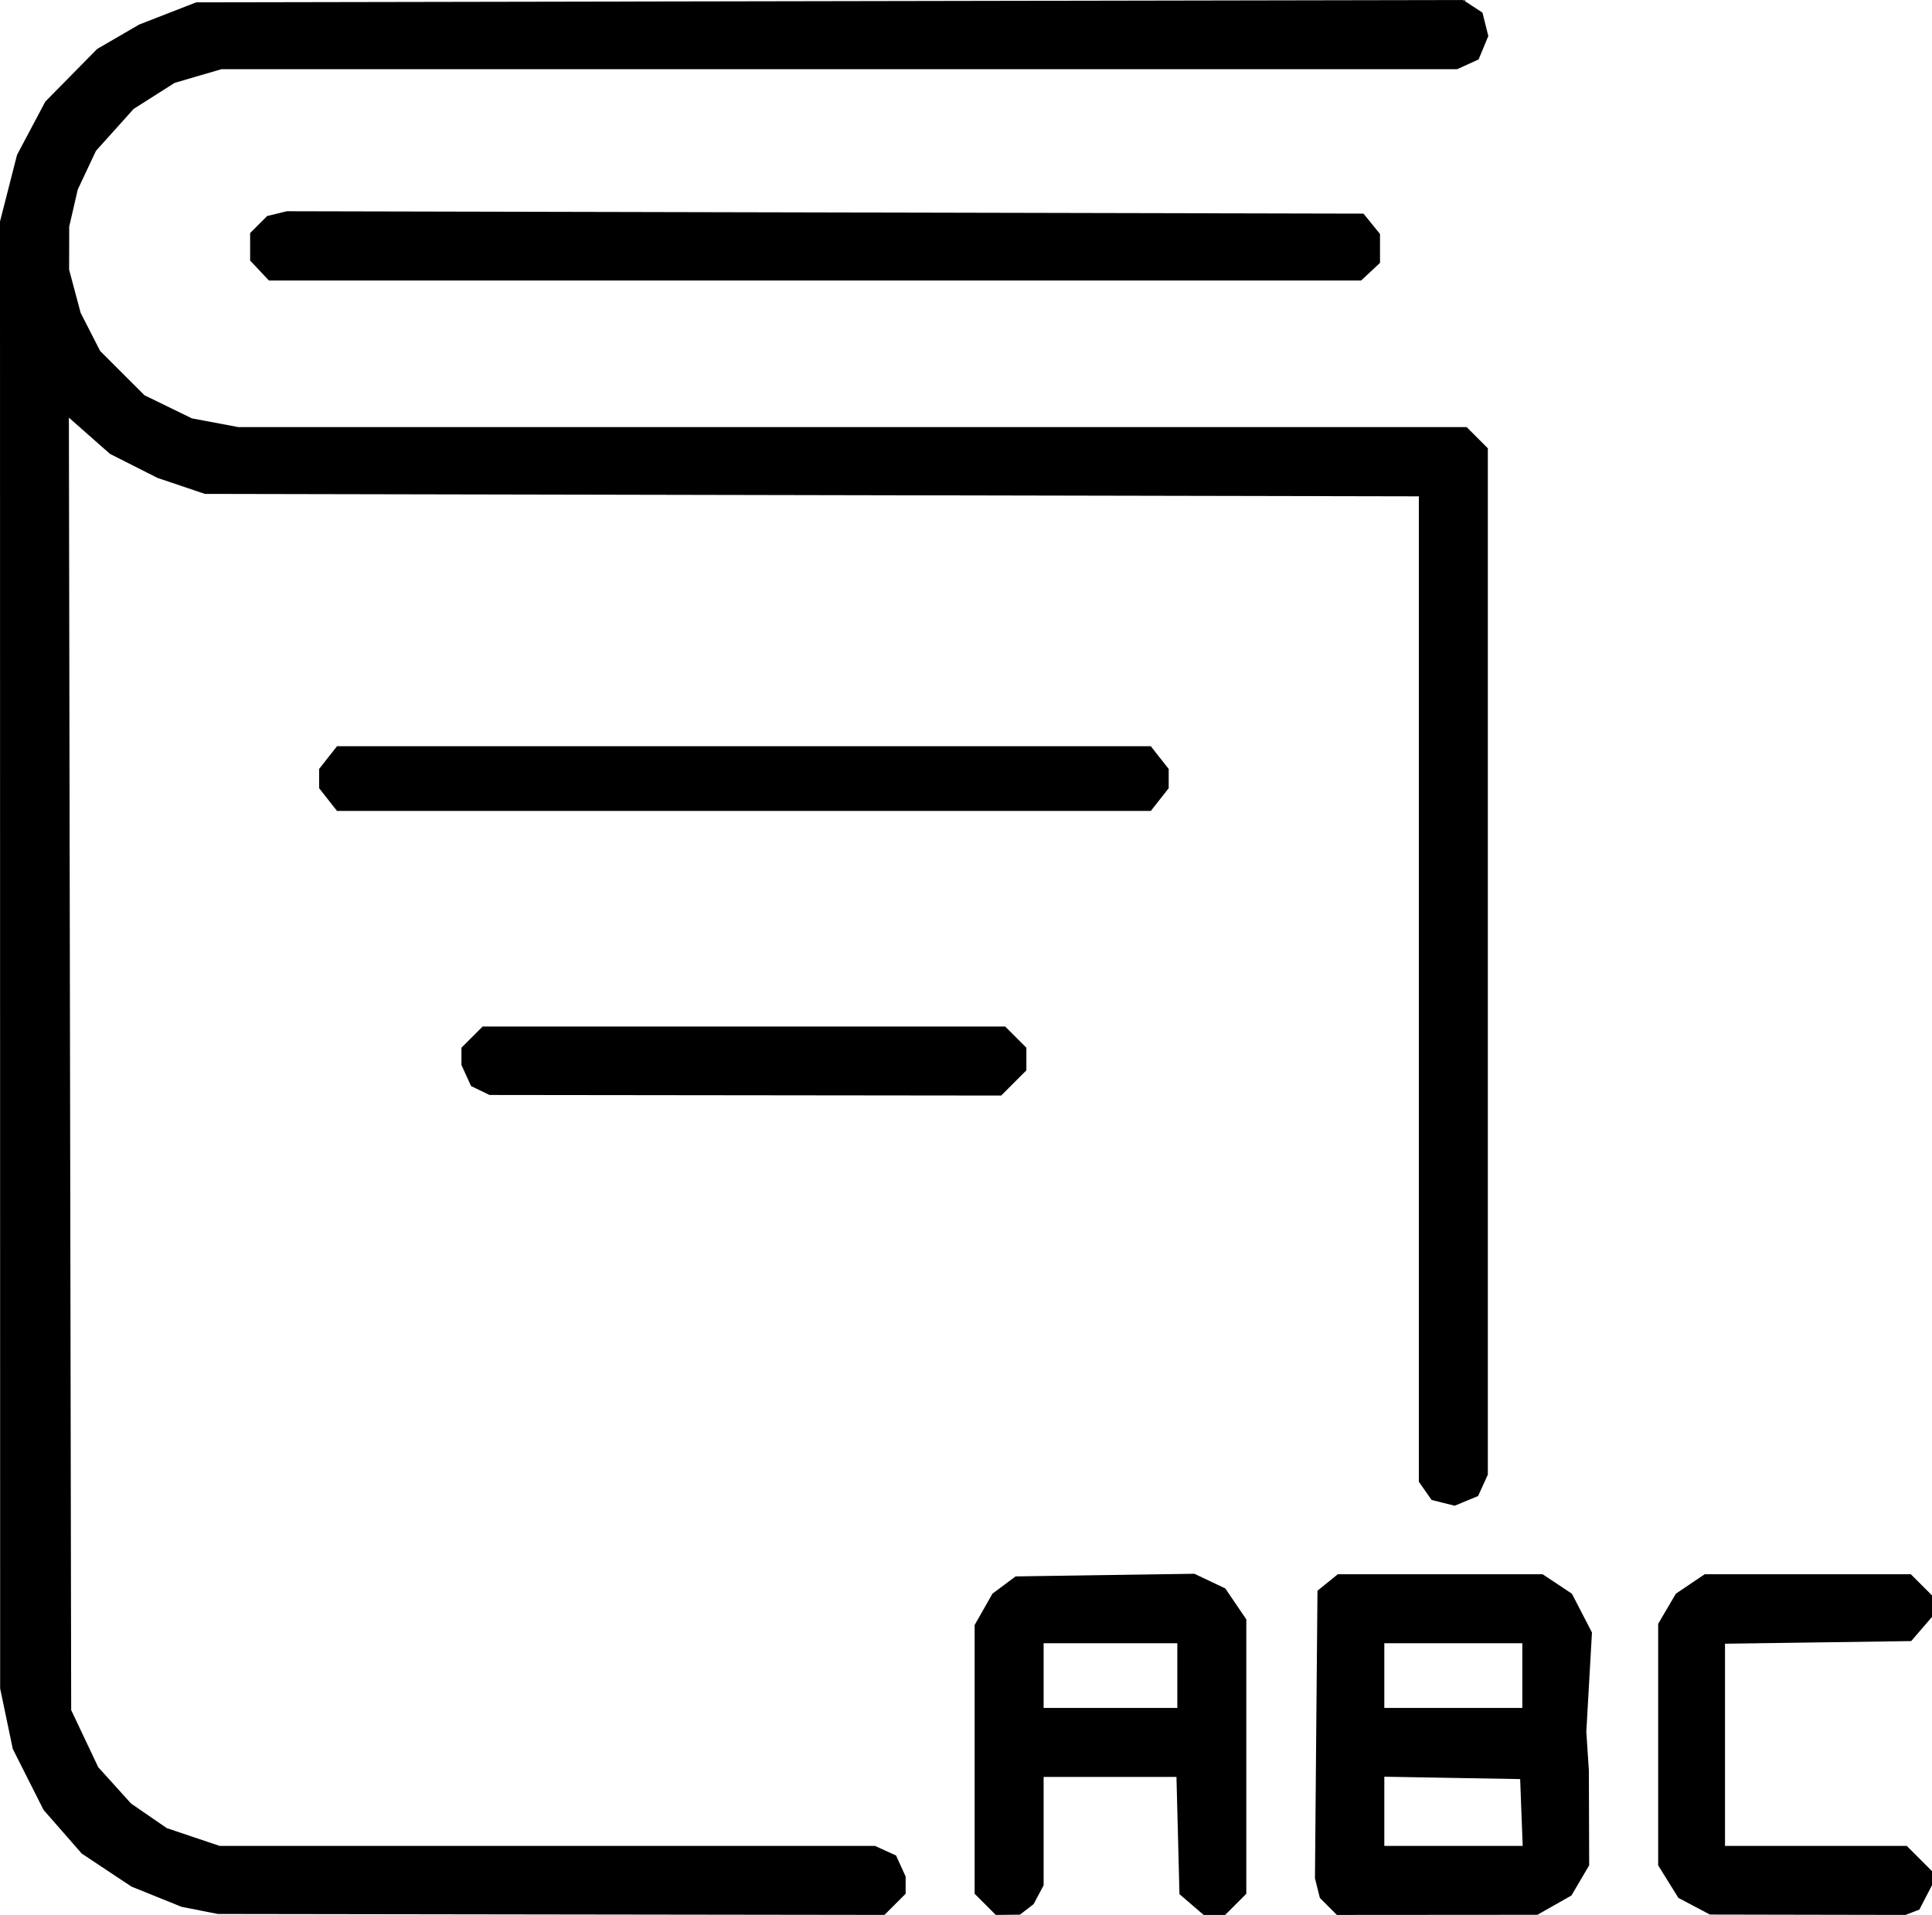
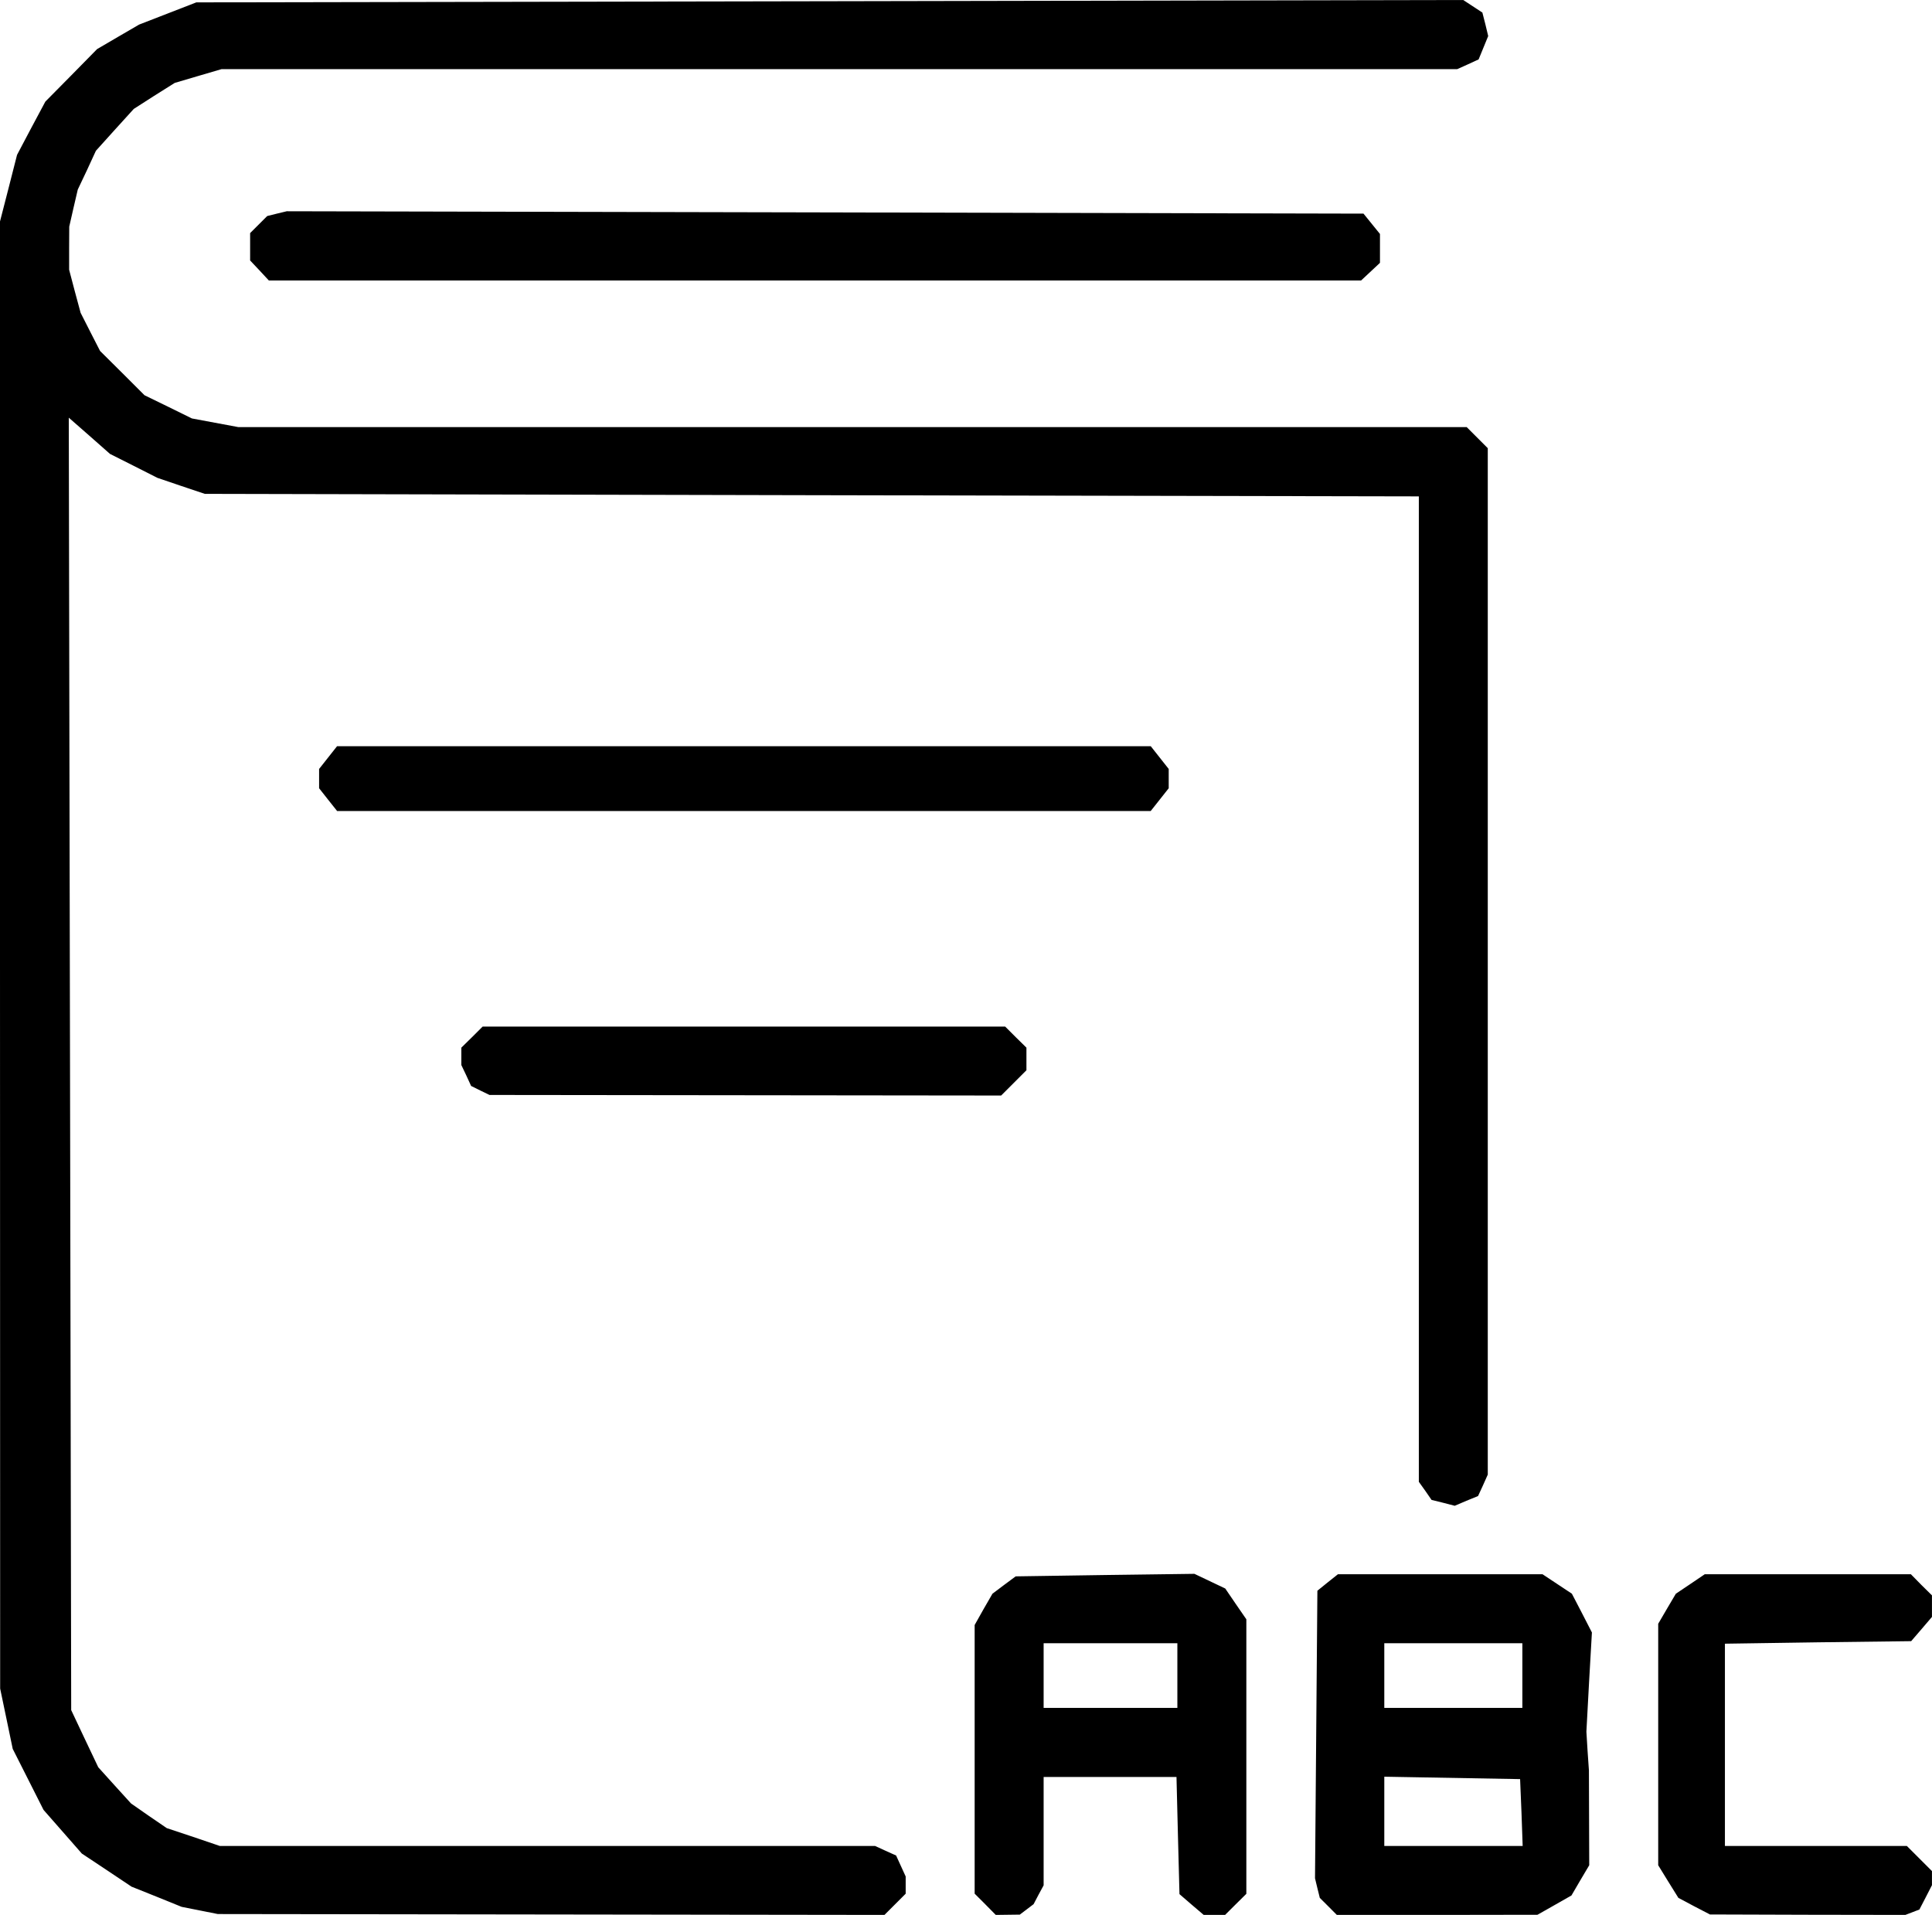
- <svg xmlns="http://www.w3.org/2000/svg" xml:space="preserve" width="597.332" height="592.053" viewBox="0 0 158.044 156.647">
-   <path d="m39.006 206.815-1.48-.292-2.05-.828-2.051-.828-2.032-1.349-2.032-1.349-1.565-1.789-1.565-1.79-1.258-2.493-1.257-2.494-.516-2.47-.517-2.469-.006-60.004-.006-60.004.697-2.724.697-2.725 1.155-2.177 1.155-2.177 2.117-2.151 2.117-2.152 1.722-1.001 1.721-1.001 2.335-.91 2.336-.91 51.821-.095 51.822-.095.787.516.787.516.24.956.24.957-.397.958-.397.958-.874.399-.875.398H40.791l-1.916.56-1.916.561-1.677 1.065-1.676 1.064-1.543 1.716-1.543 1.716-.744 1.583-.745 1.584-.349 1.514-.349 1.514-.004 1.764-.004 1.764.471 1.763.471 1.764.798 1.561.798 1.561 1.814 1.811 1.813 1.811 1.94.945 1.94.945 1.901.357 1.9.358H142.65l.866.866.865.866v83.96l-.398.874-.399.875-.958.397-.958.397-.945-.237-.944-.237-.521-.744-.521-.743V91.14l-49.653-.1-49.654-.1-1.94-.655-1.94-.654-1.94-.982-1.941-.981-1.681-1.483-1.682-1.483.094 52.863.094 52.863 1.107 2.337 1.107 2.337 1.342 1.485 1.342 1.486 1.461 1.005 1.46 1.005 2.165.729 2.165.729H94.253l.86.392.86.391.39.86.392.86V205.452l-.865.866-.866.866-27.268-.038-27.269-.04zm64.259-.496-.866-.866V183.47l.73-1.283.729-1.283.946-.705.946-.706 7.314-.108 7.313-.108 1.263.6 1.263.599.86 1.266.86 1.266v22.446l-.865.866-.866.866H121.135l-.99-.85-.99-.852-.122-4.793-.123-4.794h-10.867v8.866l-.41.77-.41.771-.56.43-.56.43-.986.011-.986.011-.866-.866zm15.714-18.713v-2.646h-10.936v5.292h10.936zm12.357 18.883-.697-.697-.2-.803-.2-.802.102-11.762.104-11.761.832-.674.833-.674H148.861l1.199.796 1.199.797.819 1.585.82 1.584-.23 4.057-.23 4.057.103 1.588.105 1.587.012 3.88.012 3.881-.725 1.235-.726 1.234-1.391.789-1.392.788-8.202.006-8.202.006zm15.792-7.682-.103-2.734-5.556-.097-5.556-.098v5.662H147.232zm.074-11.2v-2.647h-11.289v5.292h11.289zm14.057 18.866-1.288-.68-.829-1.332-.828-1.333V183.373l.725-1.234.724-1.233 1.18-.795 1.18-.795h16.86l.867.866.866.866v1.756l-.851.99-.851.99-7.616.108-7.616.107v16.541H178.653l1.031 1.032 1.032 1.031v1.148l-.517.998-.516.998-.57.22-.572.218-7.997-.015-7.997-.016-1.288-.68zm-99.301-66.728-.754-.365-.393-.863-.393-.862v-1.41l.866-.866.866-.866h42.75l.866.866.866.866v1.85l-1.031 1.031-1.031 1.031-20.93-.023-20.929-.024-.753-.365zm-12.45-23.8-.731-.93v-1.573l.73-.93.732-.93H116.812l.73.93.732.93v1.573l-.731.93-.731.93H50.239Zm-5.609-43.279-.767-.816v-2.248l.697-.697.696-.696.803-.195.803-.196 44.04.098 44.04.098.675.833.674.833v2.364l-.772.72-.772.719h-89.35Z" style="fill:#000;stroke-width:.353" transform="translate(-22.671 -50.538)" />
+ <svg xmlns="http://www.w3.org/2000/svg" width="50.446" height="50">
+   <path d="m5.215 49.883-.473-.094-.656-.266-.652-.261-.649-.434-.648-.43-1-1.14-.805-1.594-.164-.789-.164-.785L0 24.937V5.782l.223-.867.222-.871.367-.695.372-.696.675-.683.676-.688.547-.32.55-.32L5.126.062l16.54-.03L38.206 0l.5.328.078.305.074.308-.25.61-.28.129-.278.125H5.785l-.613.18-.61.18-.539.339-.53.34-.497.547-.492.546-.234.508-.239.504-.113.485-.11.484-.003.562v.563l.148.562.152.563.254.5.254.496.582.578.578.578.618.301.62.305 1.212.226h32.074l.55.551v26.8l-.124.278-.13.282-.304.124-.305.13-.304-.079-.301-.074-.164-.238-.168-.235v-25.73l-15.848-.031-15.851-.035-.618-.207-.62-.211-.618-.313-.62-.312-.536-.473-.54-.473.032 16.871.031 16.875.352.746.355.747.426.472.43.473.465.324.468.32.692.23.691.235h17.11l.273.125.277.125.25.547v.45l-.554.554-17.407-.023Zm20.512-.16-.278-.278V42.43l.23-.41.235-.407.3-.226.306-.227 2.332-.035 2.335-.031.805.383.274.402.277.402v7.168l-.277.274-.278.277h-.558l-.317-.27-.316-.273-.04-1.531-.038-1.528H27.25v2.829l-.133.246-.129.246-.36.273-.312.004L26 50Zm5.015-5.973v-.844H27.25v1.688h3.492Zm3.942 6.027-.223-.222-.063-.254-.062-.258.062-7.508.266-.215.27-.215h5.343l.766.508.262.504.261.508-.074 1.293-.07 1.297.031.508.035.504.008 2.476-.234.395-.23.394-.446.254-.441.25-2.622.004h-2.617Zm5.043-2.453-.036-.87-3.546-.063v1.808h3.613Zm.023-3.574v-.844h-3.605v1.688h3.605Zm4.484 6.023-.41-.218-.265-.426-.262-.426v-6.305l.23-.394.23-.39.38-.255.375-.254h5.383l.273.278.277.273v.563l-.27.316-.273.317-2.43.03-2.433.036v5.281h4.75l.656.656v.368l-.164.32-.164.316-.367.141-2.55-.004-2.552-.008Zm-31.695-21.3-.238-.118-.125-.273-.13-.273v-.454l.278-.273.278-.277h13.644l.277.277.278.273v.59l-.66.66-13.36-.015Zm-3.973-7.594-.234-.297v-.504l.469-.594h21.246l.469.594v.504l-.47.594H8.802ZM6.777 7.062l-.246-.261v-.715l.446-.445.253-.063.258-.062 14.059.03 14.055.032.43.531v.754l-.493.461H7.02Zm0 0" />
</svg>
